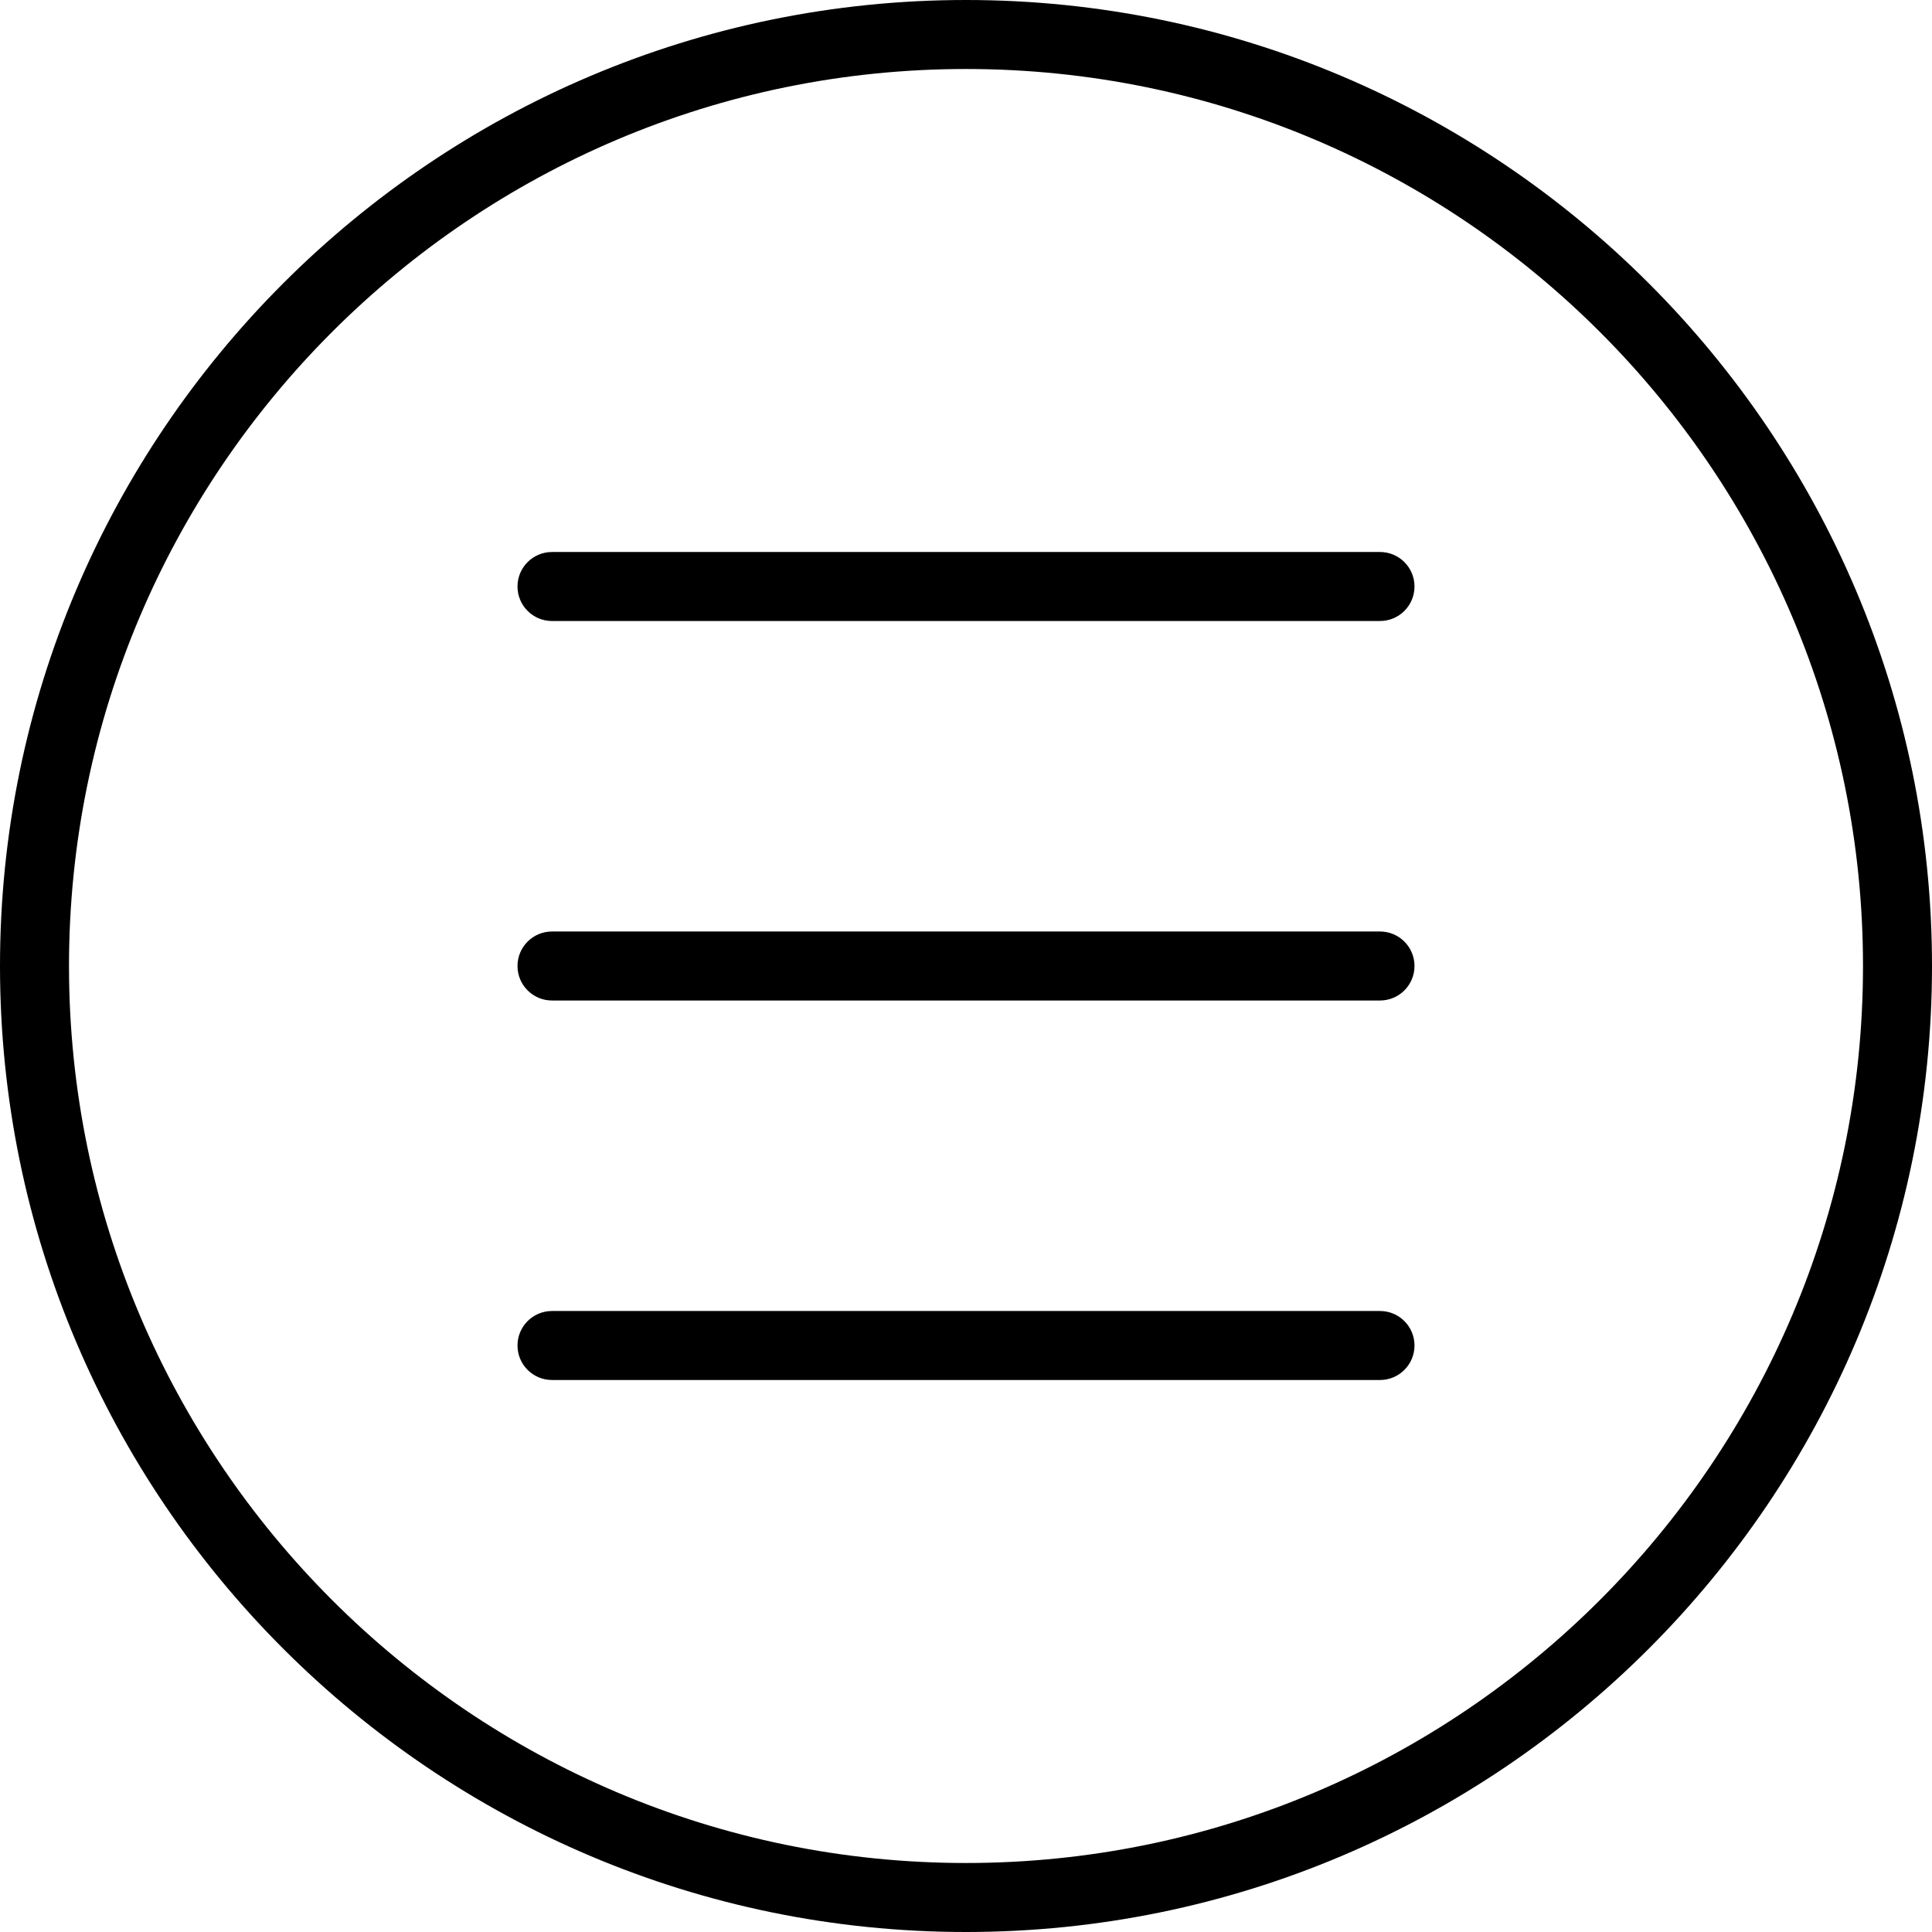
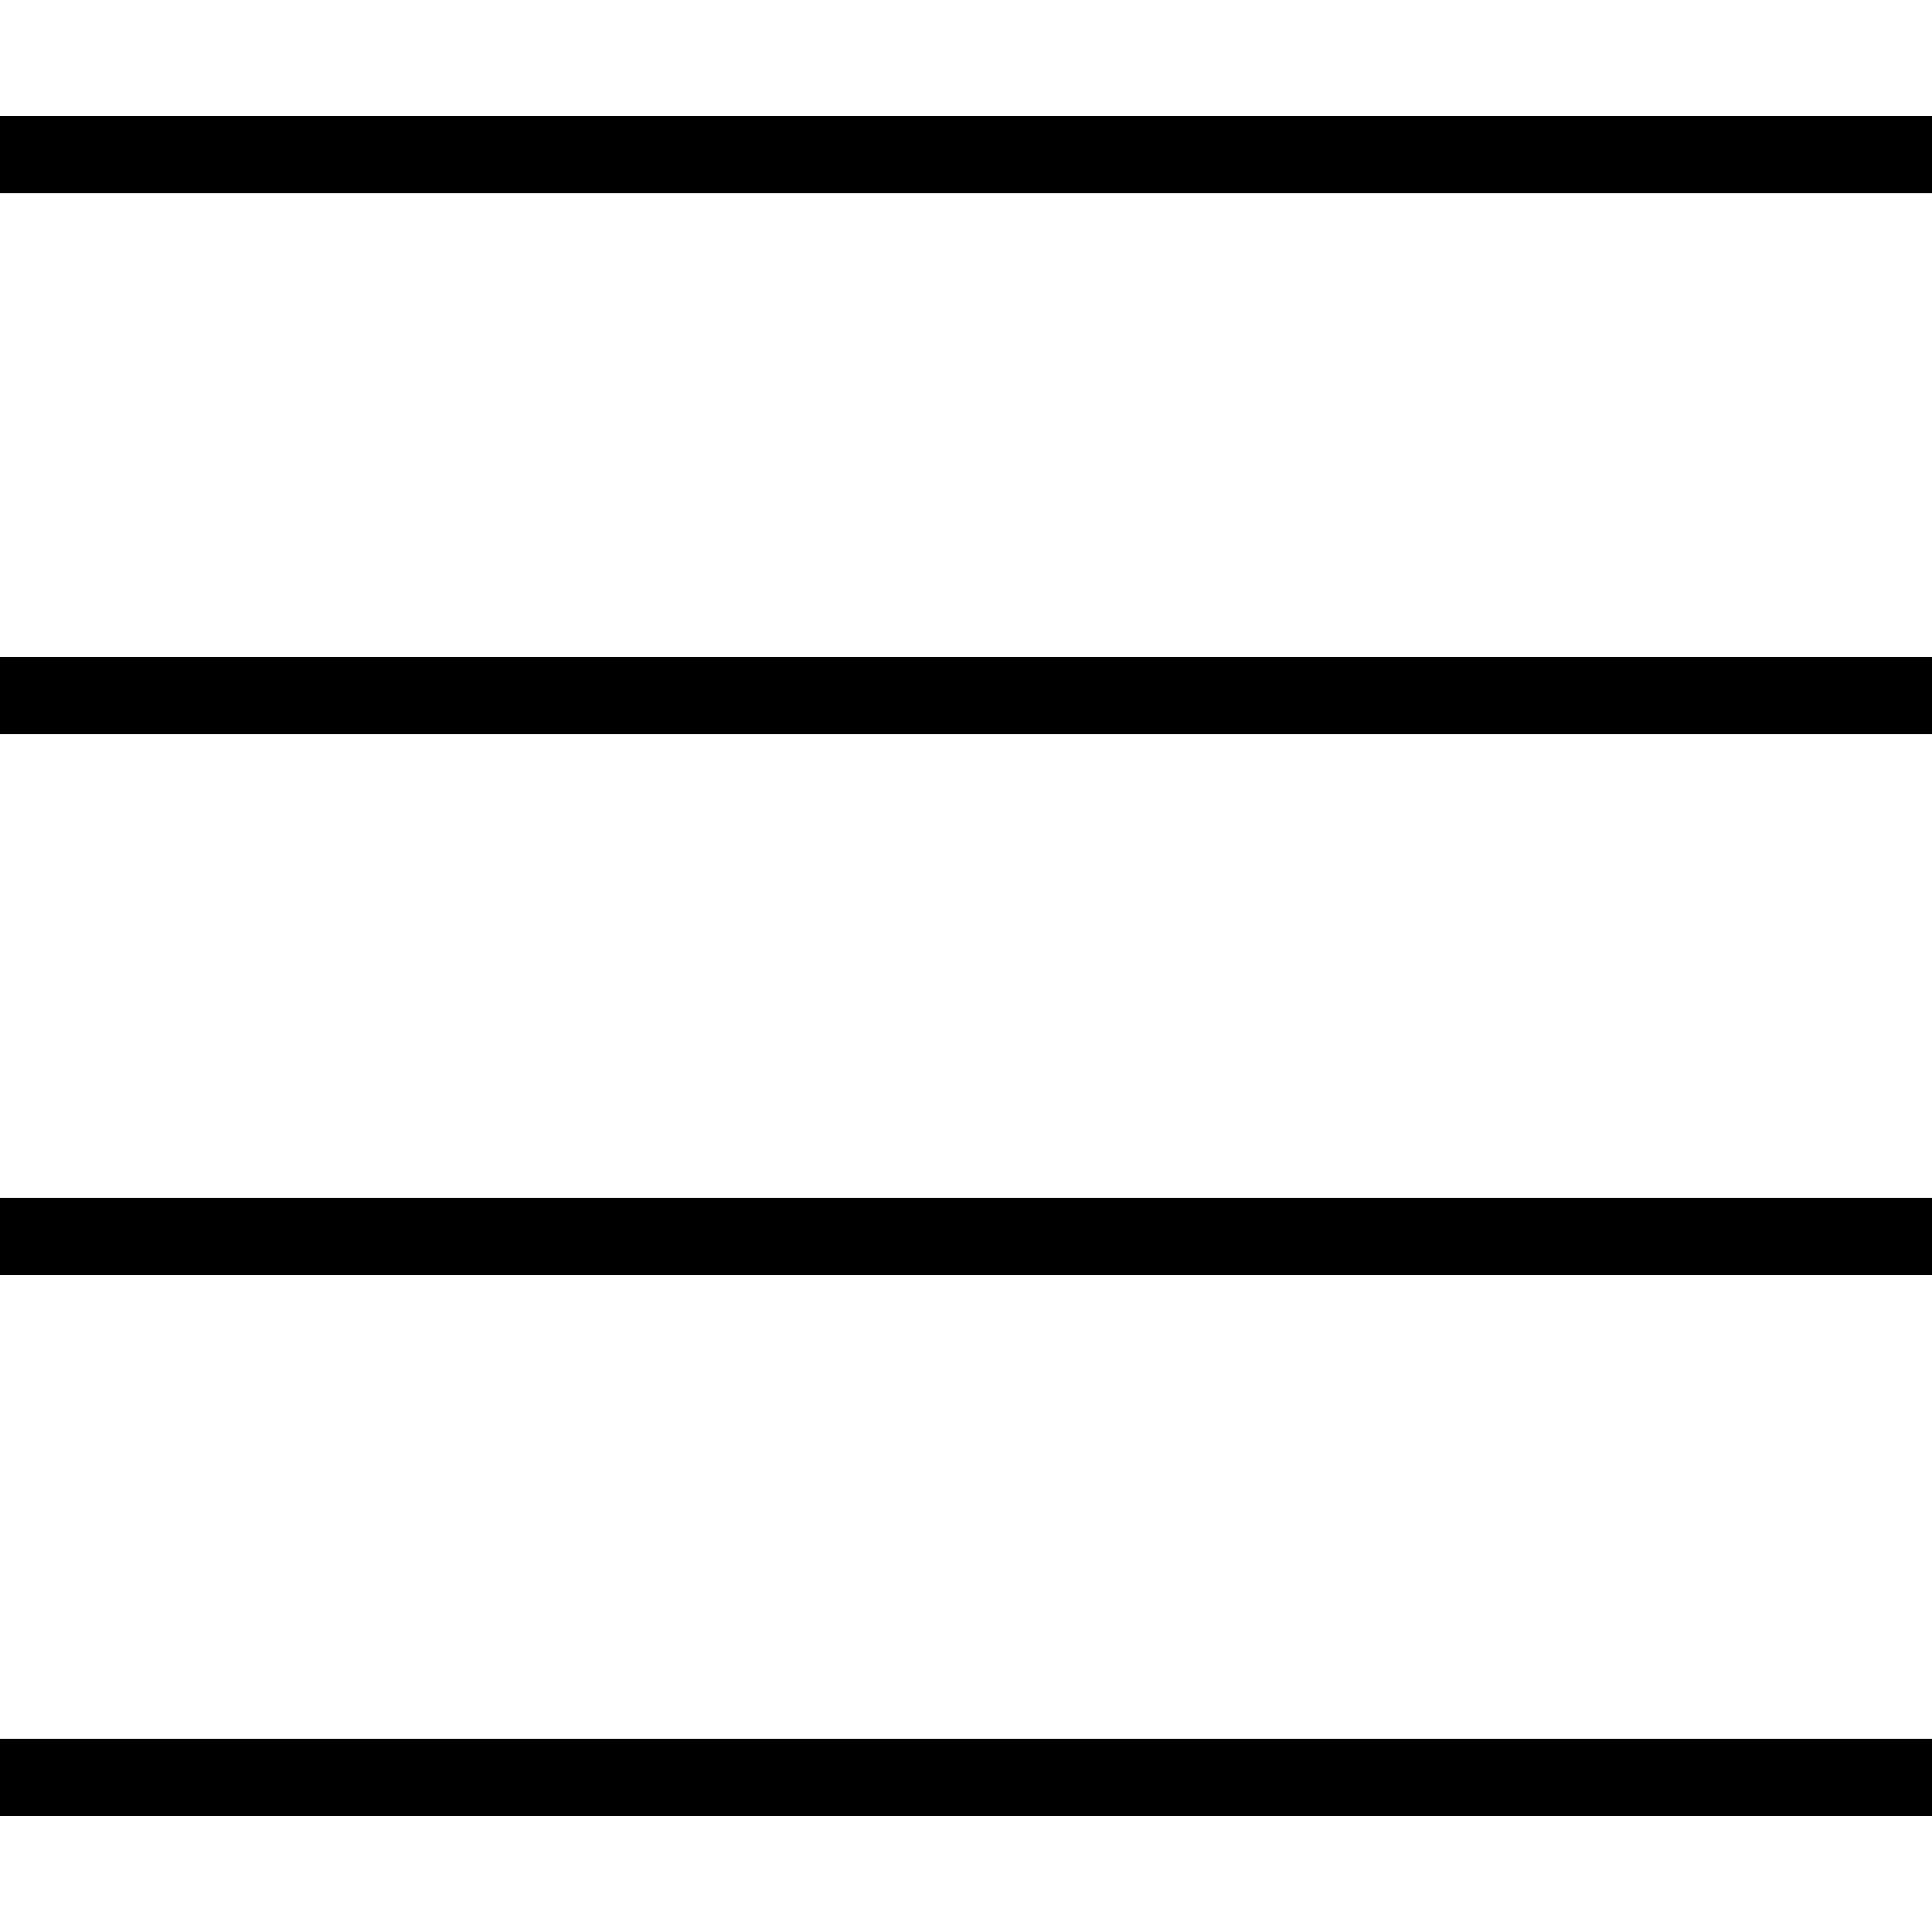
- <svg xmlns="http://www.w3.org/2000/svg" version="1.1" id="Capa_1" x="0px" y="0px" viewBox="0 0 56 56" style="enable-background:new 0 0 56 56;" xml:space="preserve">
-   <g>
-     <path d="M28,0C12.561,0,0,12.561,0,28s12.561,28,28,28s28-12.561,28-28S43.439,0,28,0z M28,54C13.663,54,2,42.336,2,28   S13.663,2,28,2s26,11.664,26,26S42.337,54,28,54z" />
-     <path d="M40,16H16c-0.553,0-1,0.448-1,1s0.447,1,1,1h24c0.553,0,1-0.448,1-1S40.553,16,40,16z" />
-     <path d="M40,27H16c-0.553,0-1,0.448-1,1s0.447,1,1,1h24c0.553,0,1-0.448,1-1S40.553,27,40,27z" />
-     <path d="M40,38H16c-0.553,0-1,0.448-1,1s0.447,1,1,1h24c0.553,0,1-0.448,1-1S40.553,38,40,38z" />
+ <svg xmlns="http://www.w3.org/2000/svg" version="1.1" id="Capa_1" x="0px" y="0px" viewBox="0 0 50 50" style="enable-background:new 0 0 50 50;" xml:space="preserve" width="512px" height="512px">
+   <defs id="defs45" />
+   <g id="g10" style="fill:#000000">
+     <rect y="3" width="50" height="2" fill="#dddddd" id="rect2" style="fill:#000000" />
+     <rect y="17" width="50" height="2" fill="#dddddd" id="rect4" style="fill:#000000" />
+     <rect y="31" width="50" height="2" fill="#dddddd" id="rect6" style="fill:#000000" />
+     <rect y="45" width="50" height="2" fill="#dddddd" id="rect8" style="fill:#000000" />
  </g>
-   <g>
+   <g id="g12">
</g>
-   <g>
+   <g id="g14">
</g>
-   <g>
+   <g id="g16">
</g>
-   <g>
+   <g id="g18">
</g>
-   <g>
+   <g id="g20">
</g>
-   <g>
+   <g id="g22">
</g>
-   <g>
+   <g id="g24">
</g>
-   <g>
+   <g id="g26">
</g>
-   <g>
+   <g id="g28">
</g>
-   <g>
+   <g id="g30">
</g>
-   <g>
+   <g id="g32">
</g>
-   <g>
+   <g id="g34">
</g>
-   <g>
+   <g id="g36">
</g>
-   <g>
+   <g id="g38">
</g>
-   <g>
+   <g id="g40">
</g>
</svg>
